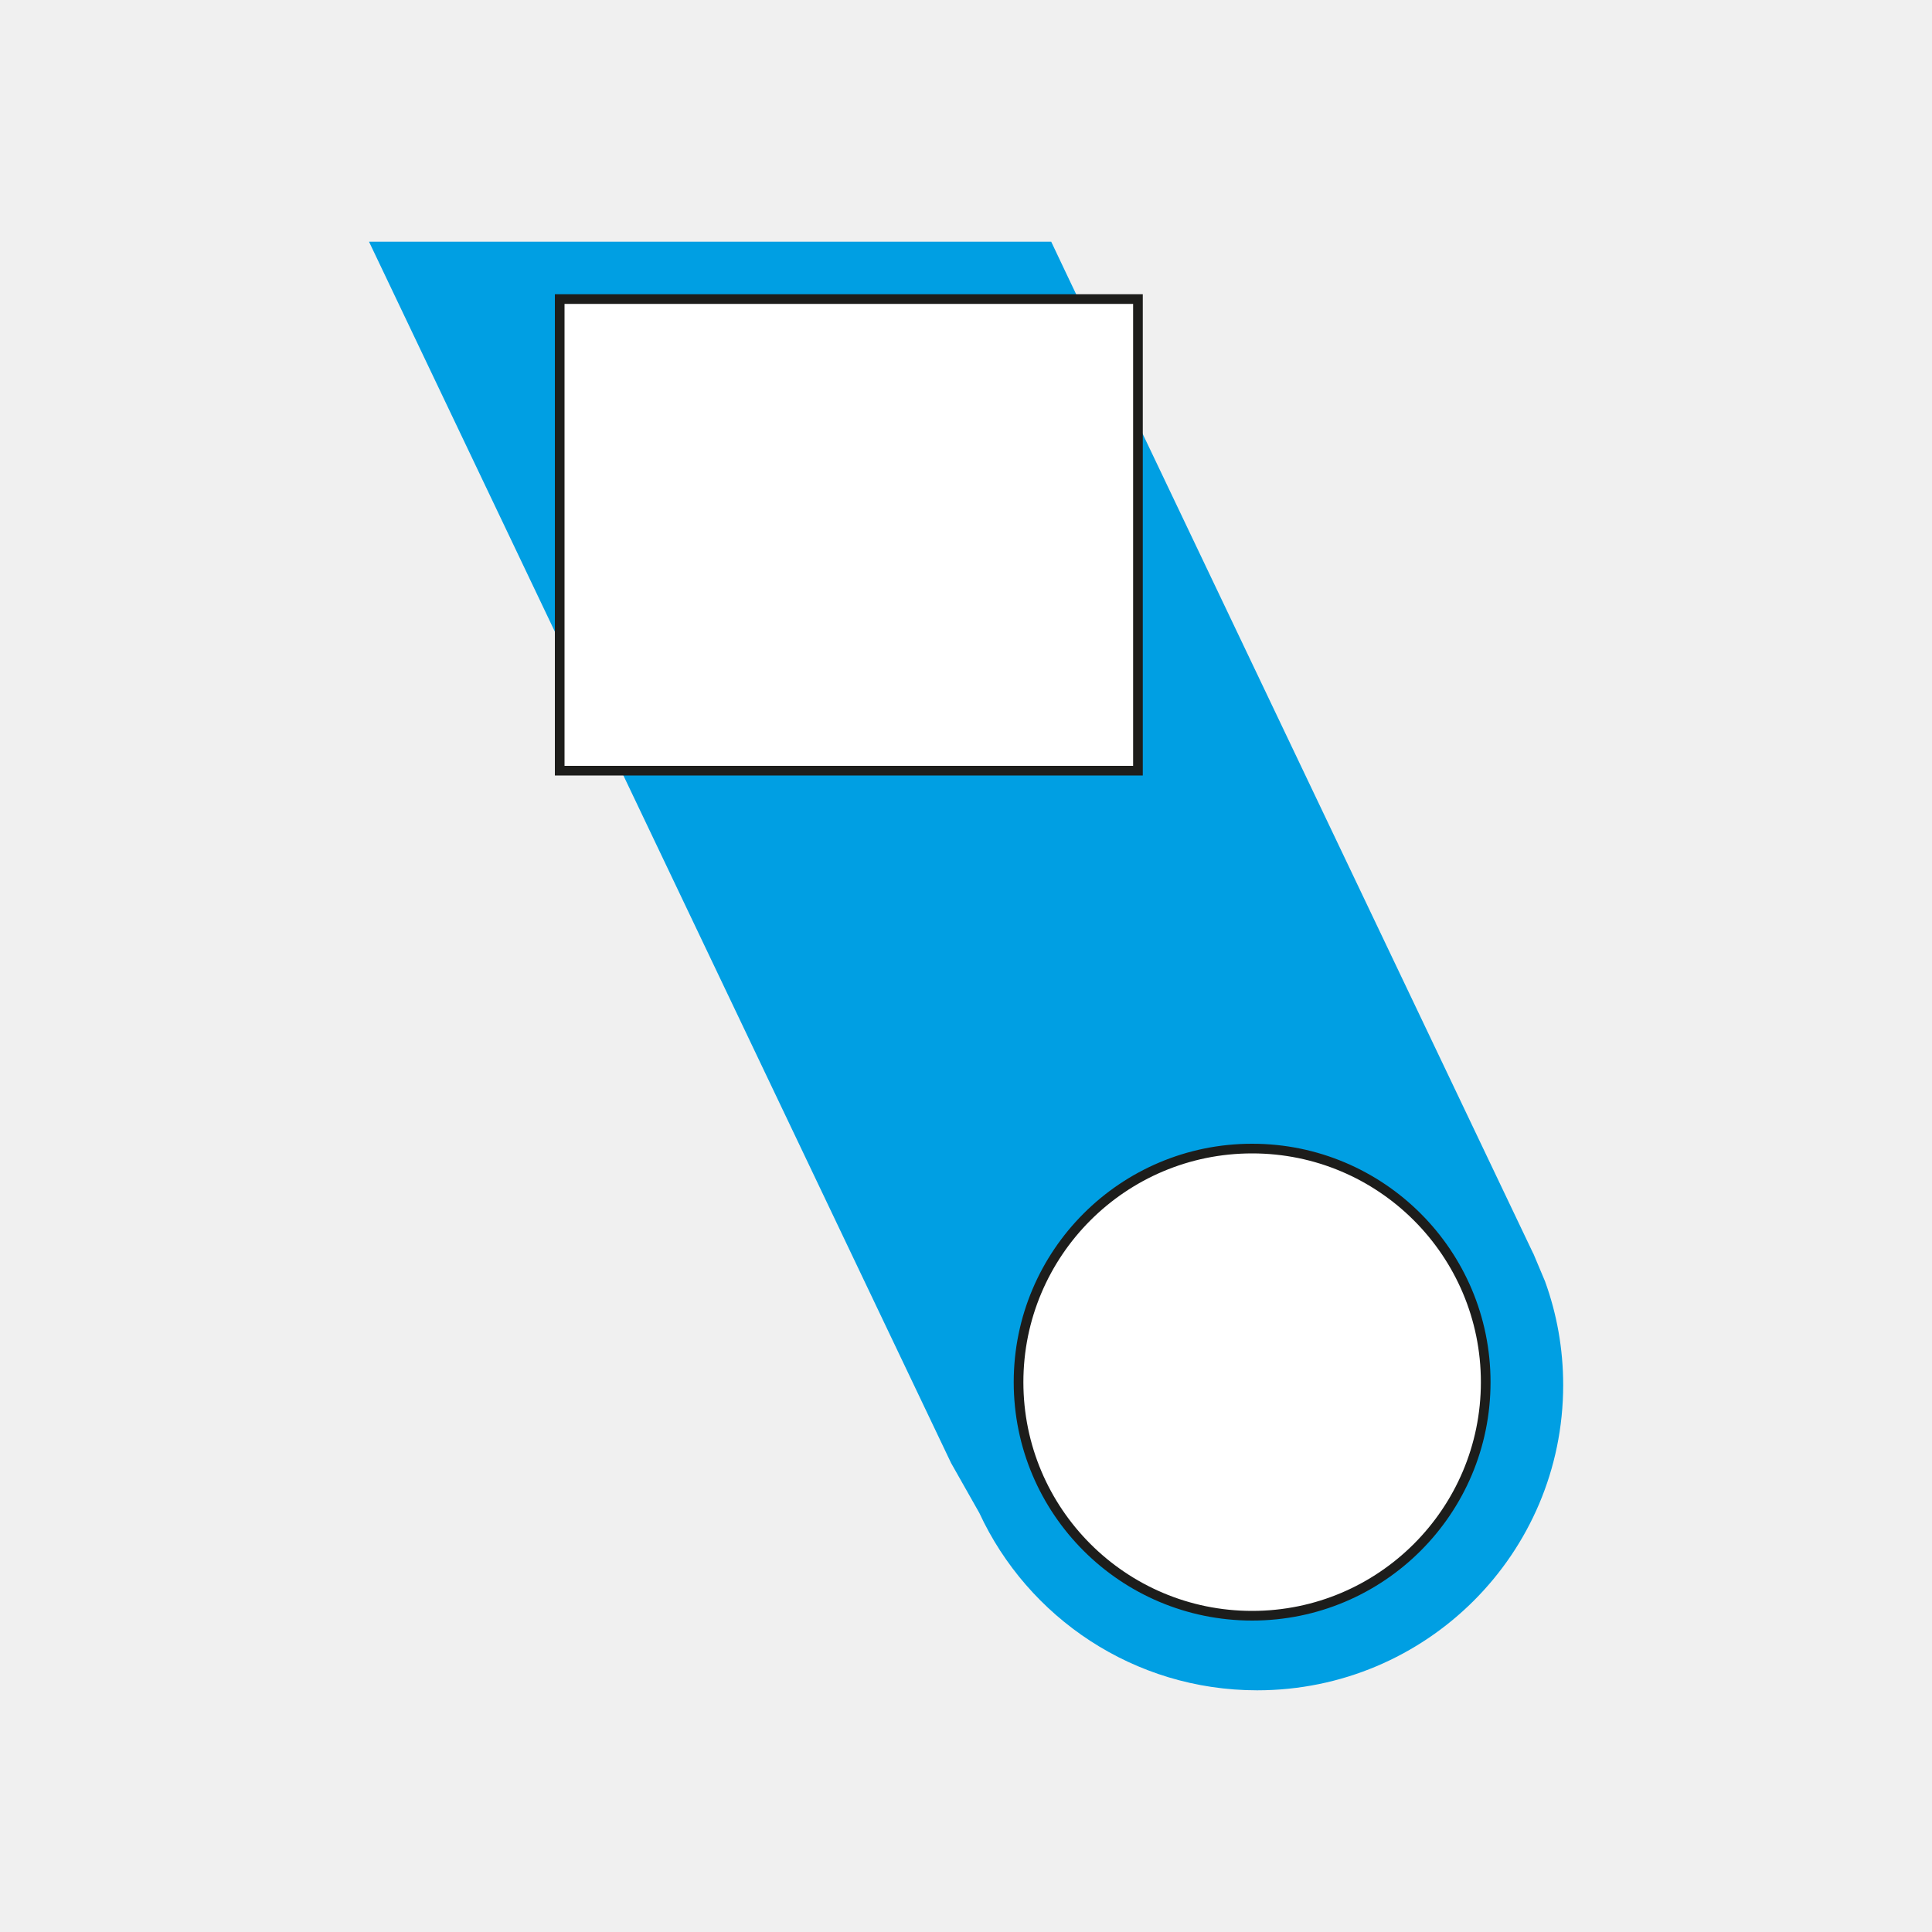
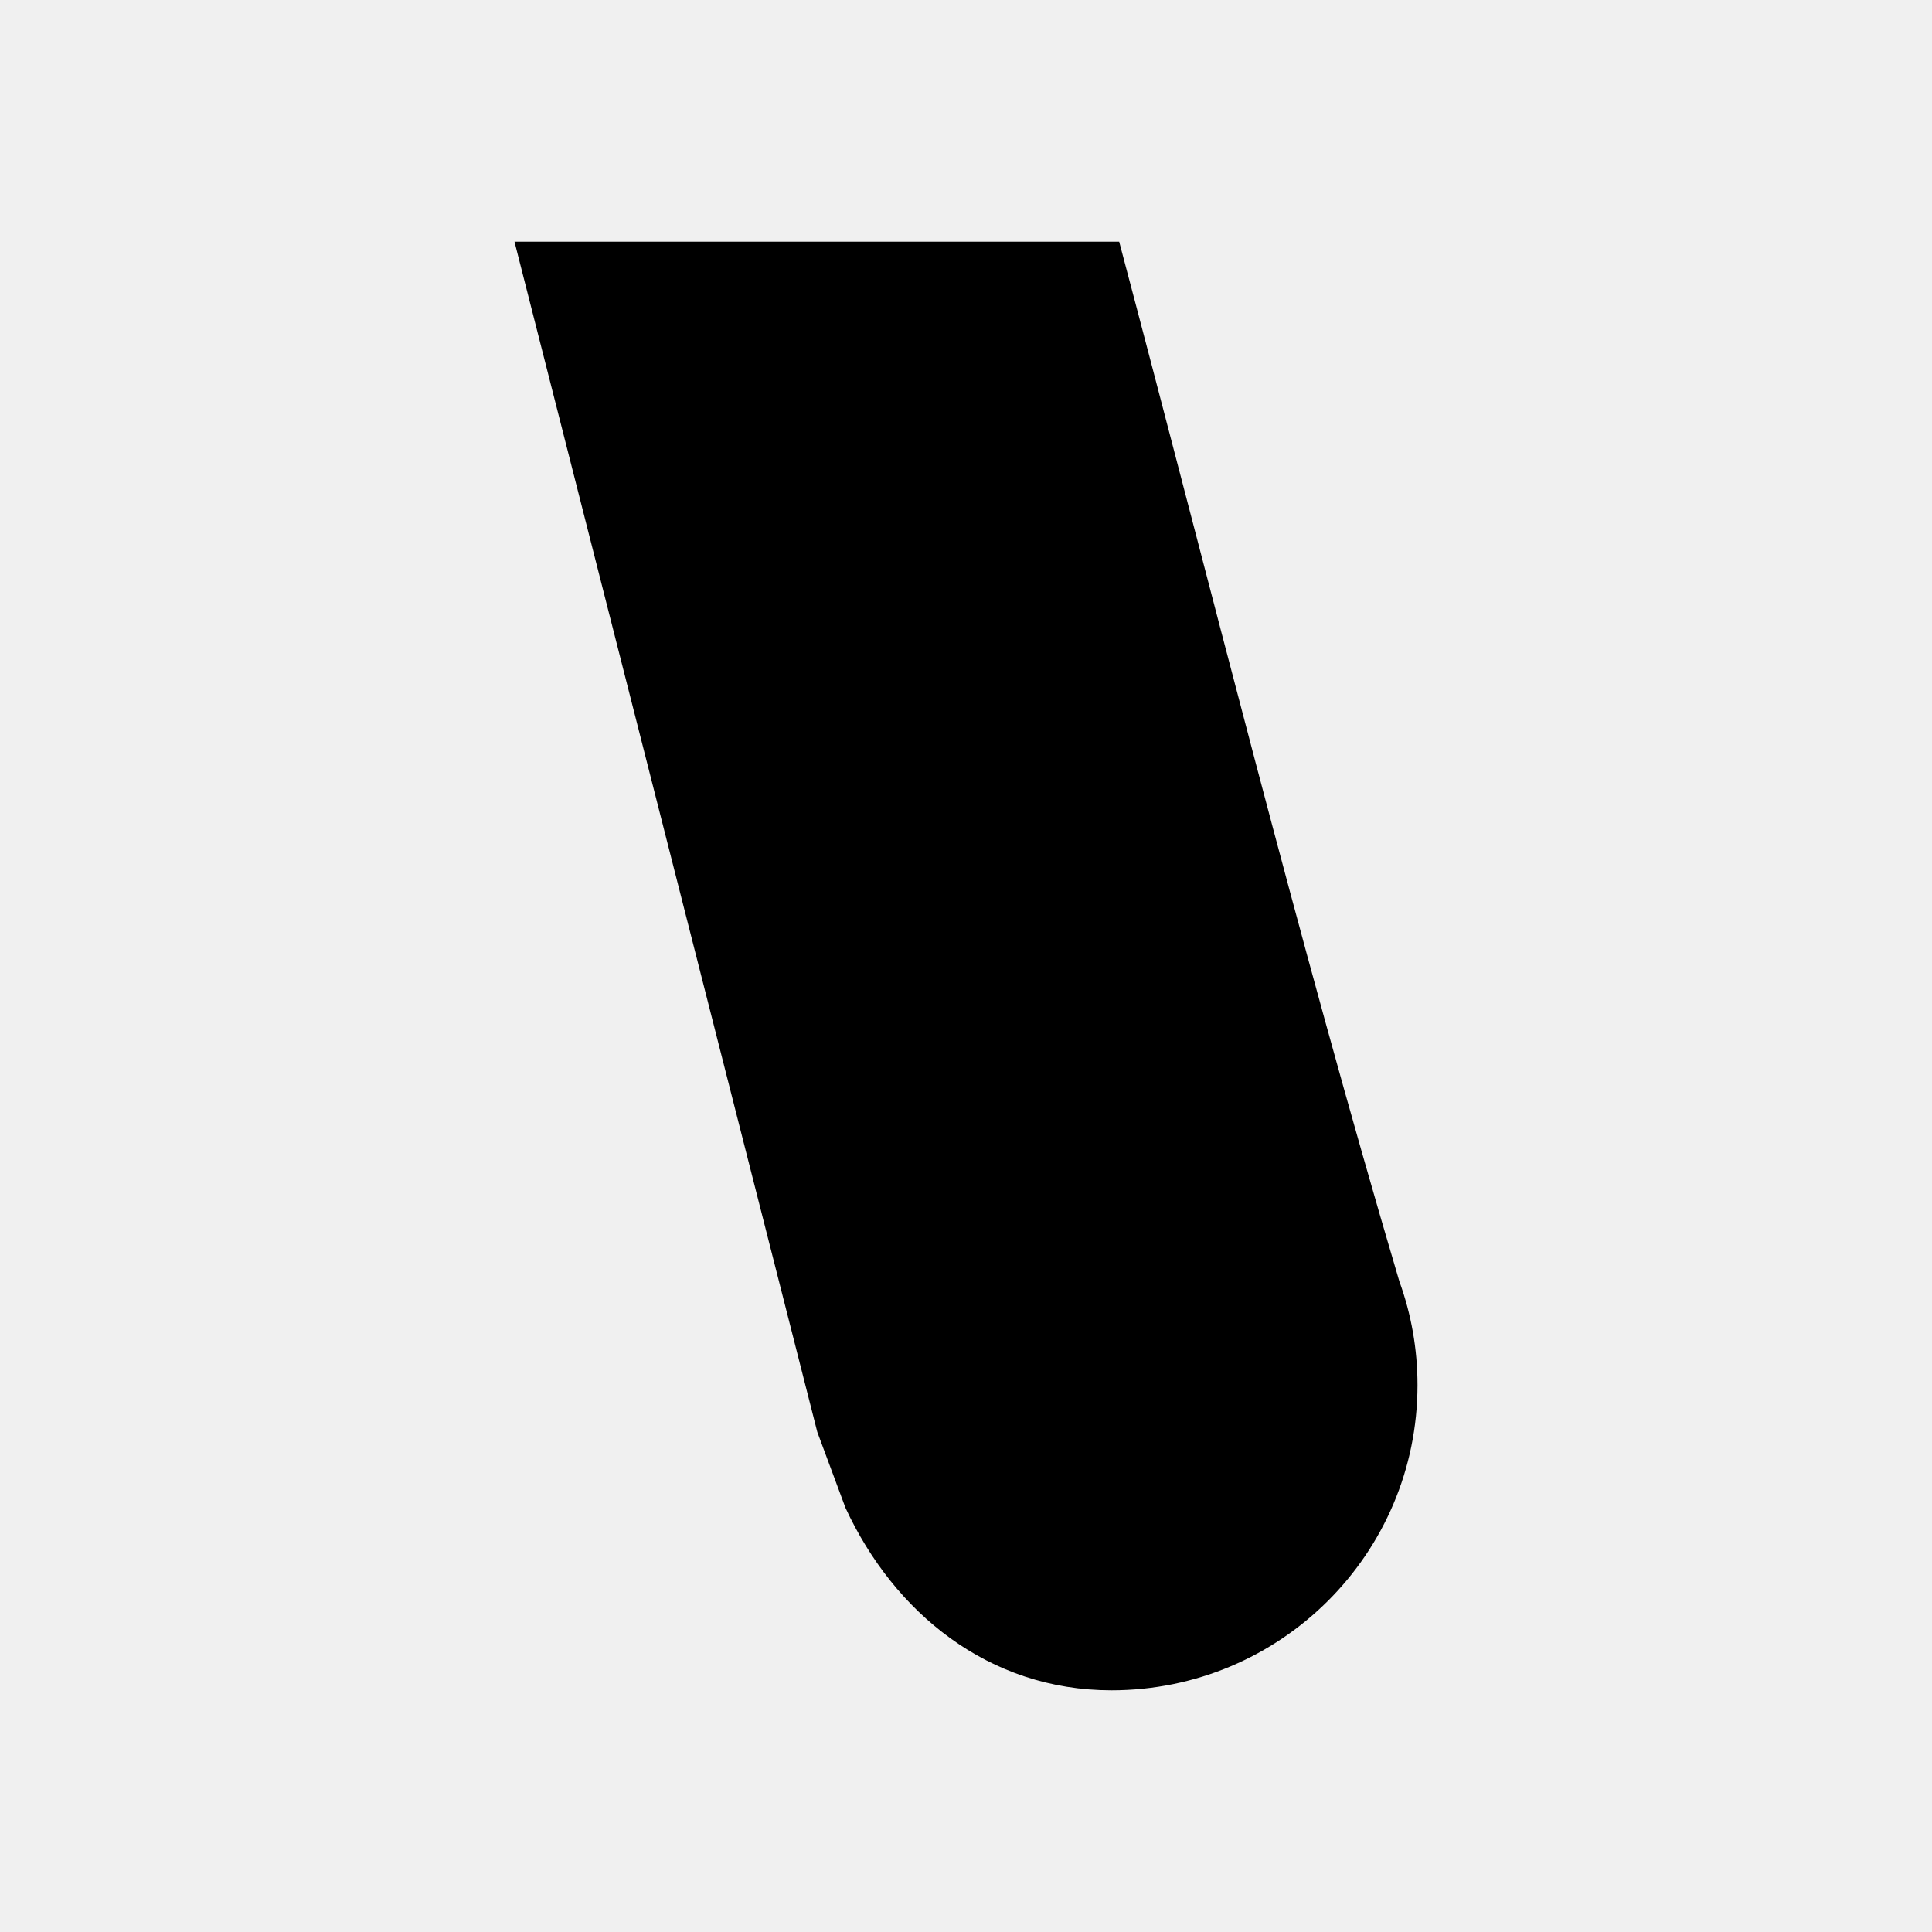
- <svg xmlns="http://www.w3.org/2000/svg" id="Capa_1" version="1.1" viewBox="0 0 100 100">
-   <defs>
-     <style>
-       .st0 {
-         fill: #009fe3;
-       }
- 
-       .st1 {
-         fill: #fff;
-         stroke: #1d1d1b;
-         stroke-miterlimit: 10;
-         stroke-width: .5px;
-       }
-     </style>
-   </defs>
-   <path class="st0" d="M79.35,64.86L55.23,14.24l-.82-1.73H19.1l30.13,63.22,1.46,2.58c2.51,5.42,8.01,9.18,14.38,9.18,8.75,0,15.84-7.07,15.84-15.8,0-1.88-.33-3.69-.94-5.37l-.61-1.45Z" />
-   <circle id="Marcador_-_numero_de_día" class="st1" cx="64.81" cy="71.54" r="12.09" />
-   <rect id="Marcador_-_nombre_día_y__x25_" class="st1" x="28.97" y="15.48" width="29.93" height="24.41" />
+ <svg xmlns="http://www.w3.org/2000/svg" viewBox="0 0 100 100">
+   <path fill="currentColor" d="M57.929 12.51H26.63l15.673 61.609 1.46 3.928C46.273 83.467 51.16 87.49 57.53 87.49c8.75 0 15.84-7.07 15.84-15.8 0-1.88-.33-3.69-.94-5.37C67.166 48.544 62.689 30.451 57.929 12.51Z" />
</svg>
